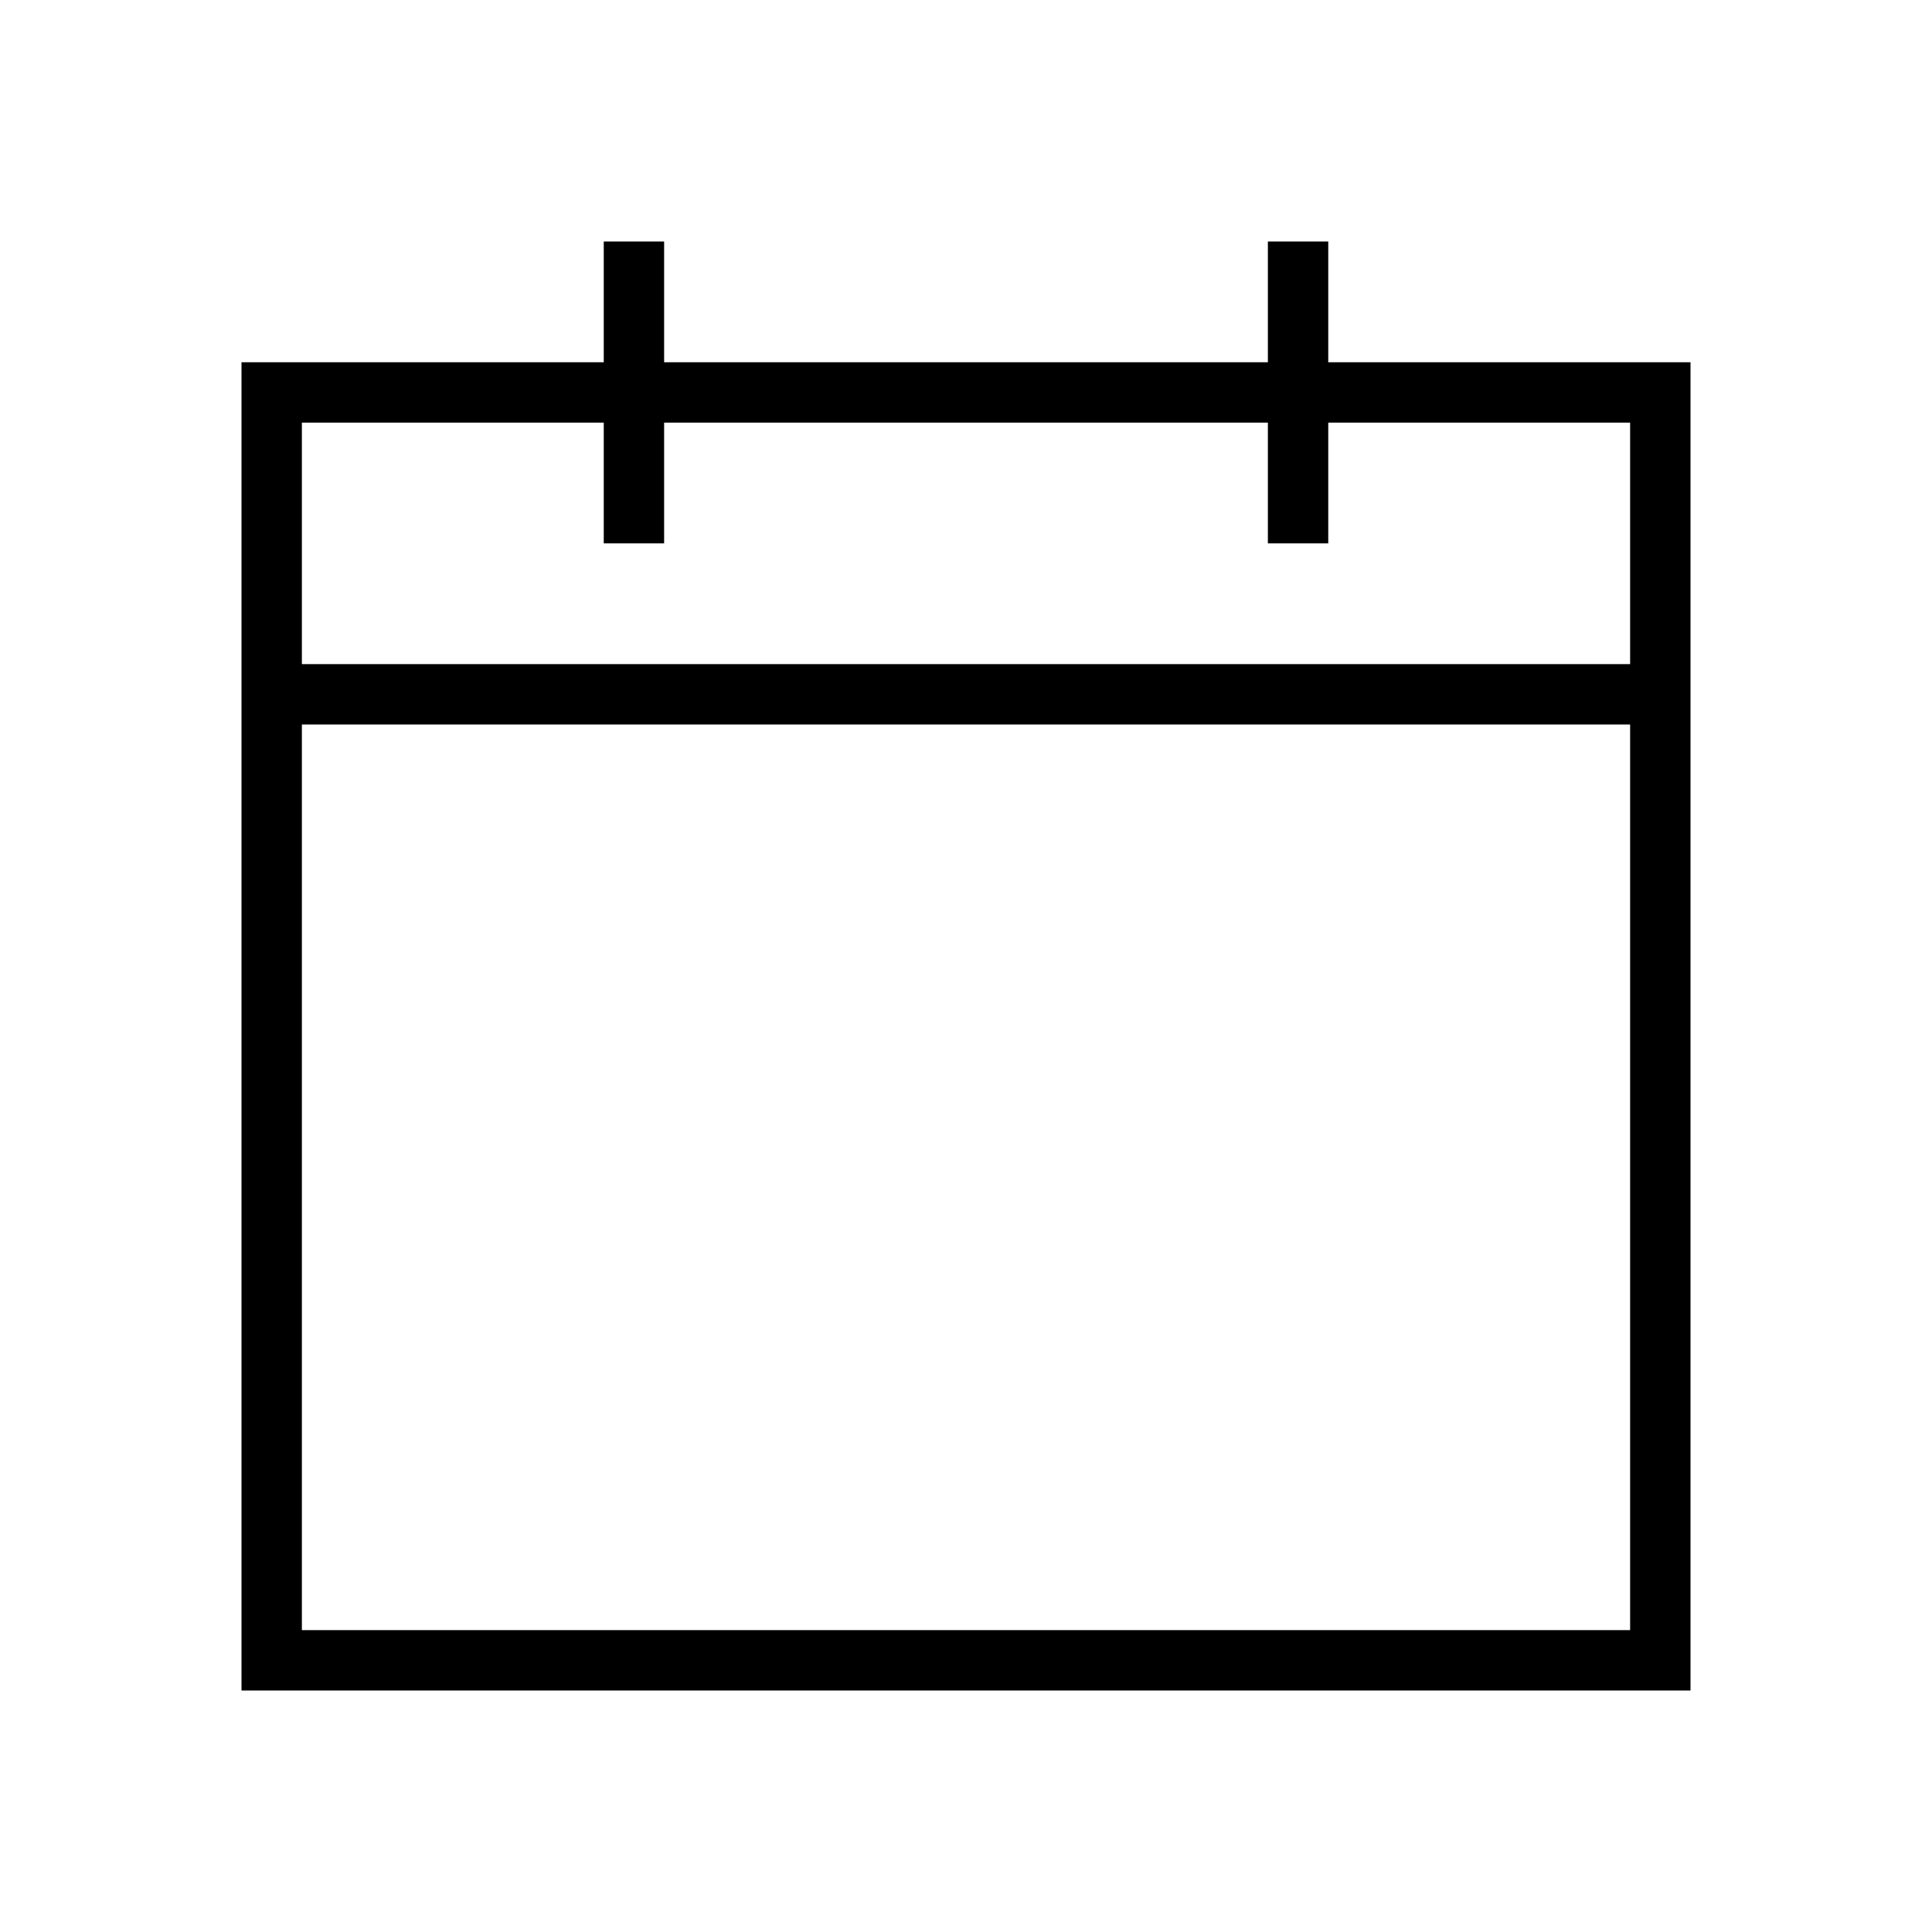
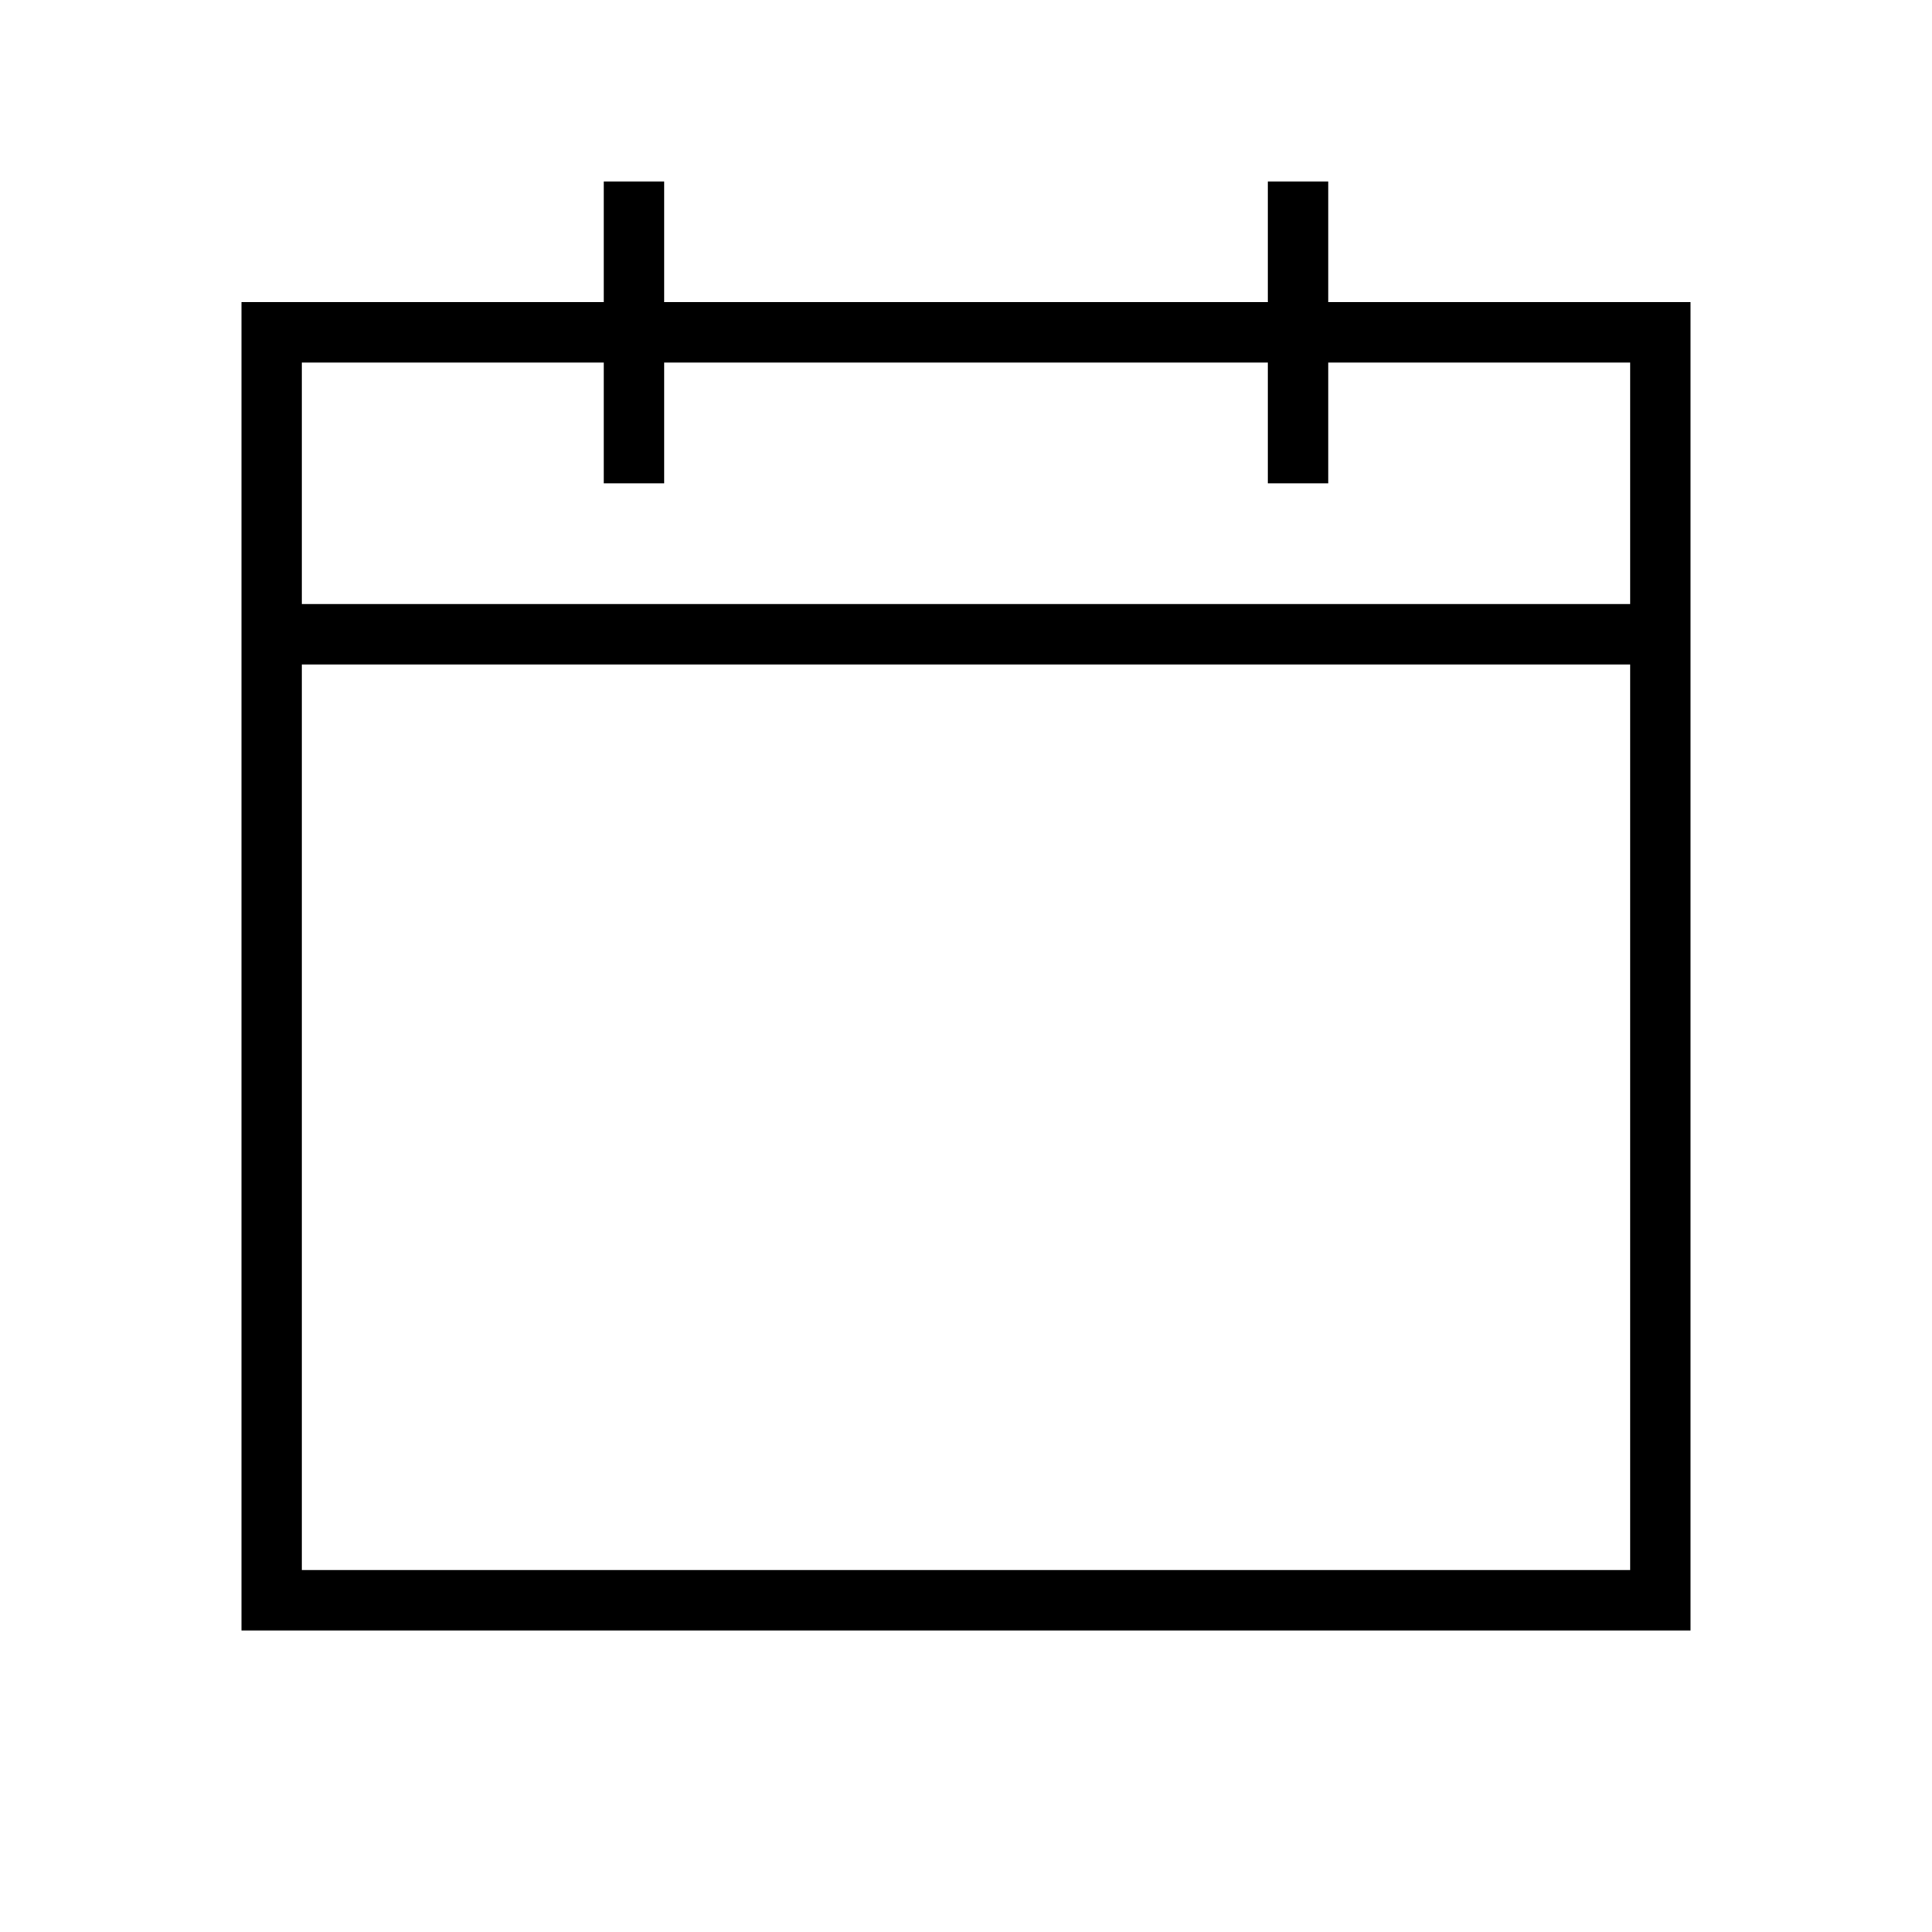
<svg xmlns="http://www.w3.org/2000/svg" viewBox="0 0 512 512" style="enable-background:new 0 0 512 512" xml:space="preserve">
-   <path d="M352 96V64h-16v32H176V64h-16v32H64v352h384V96h-96zm80 336H80V192h352v240zm0-256H80v-64h80v32h16v-32h160v32h16v-32h80v64z" />
+   <path d="M352 80.085v-32h-16v32H176v-32h-16v32H64v352h384v-352zm80 336H80v-240h352zm0-256H80v-64h80v32h16v-32h160v32h16v-32h80z" />
</svg>
